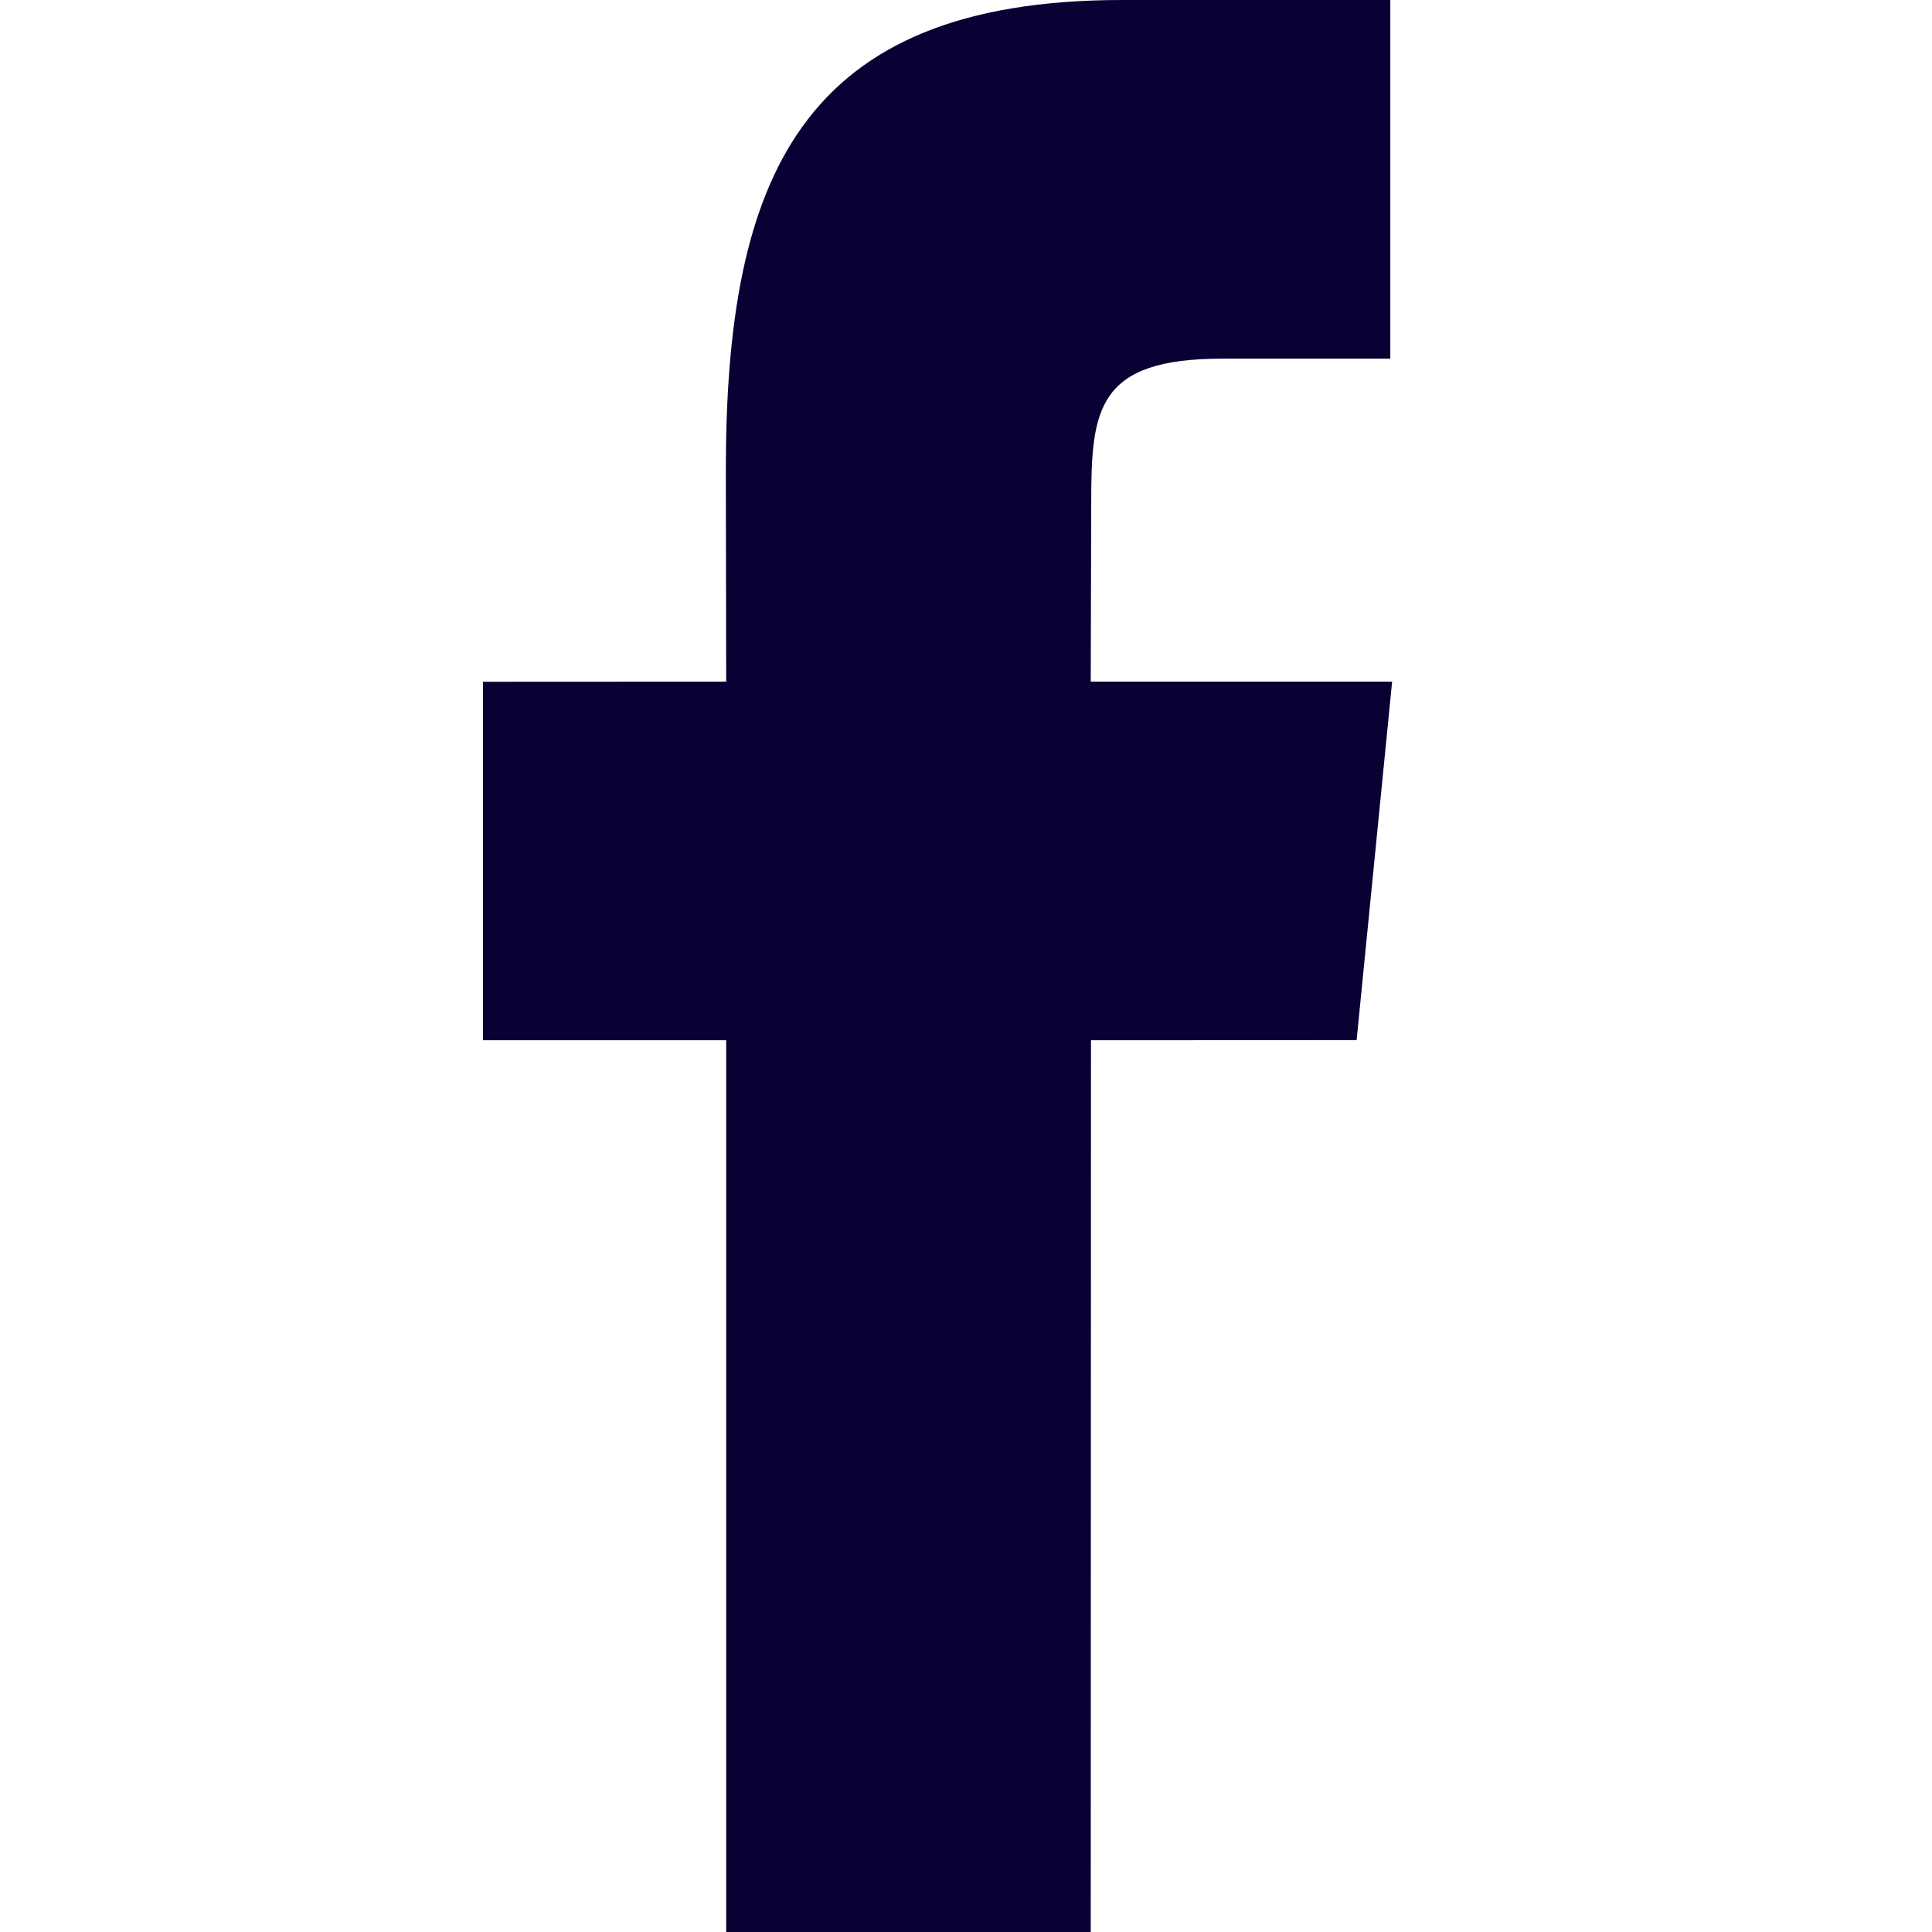
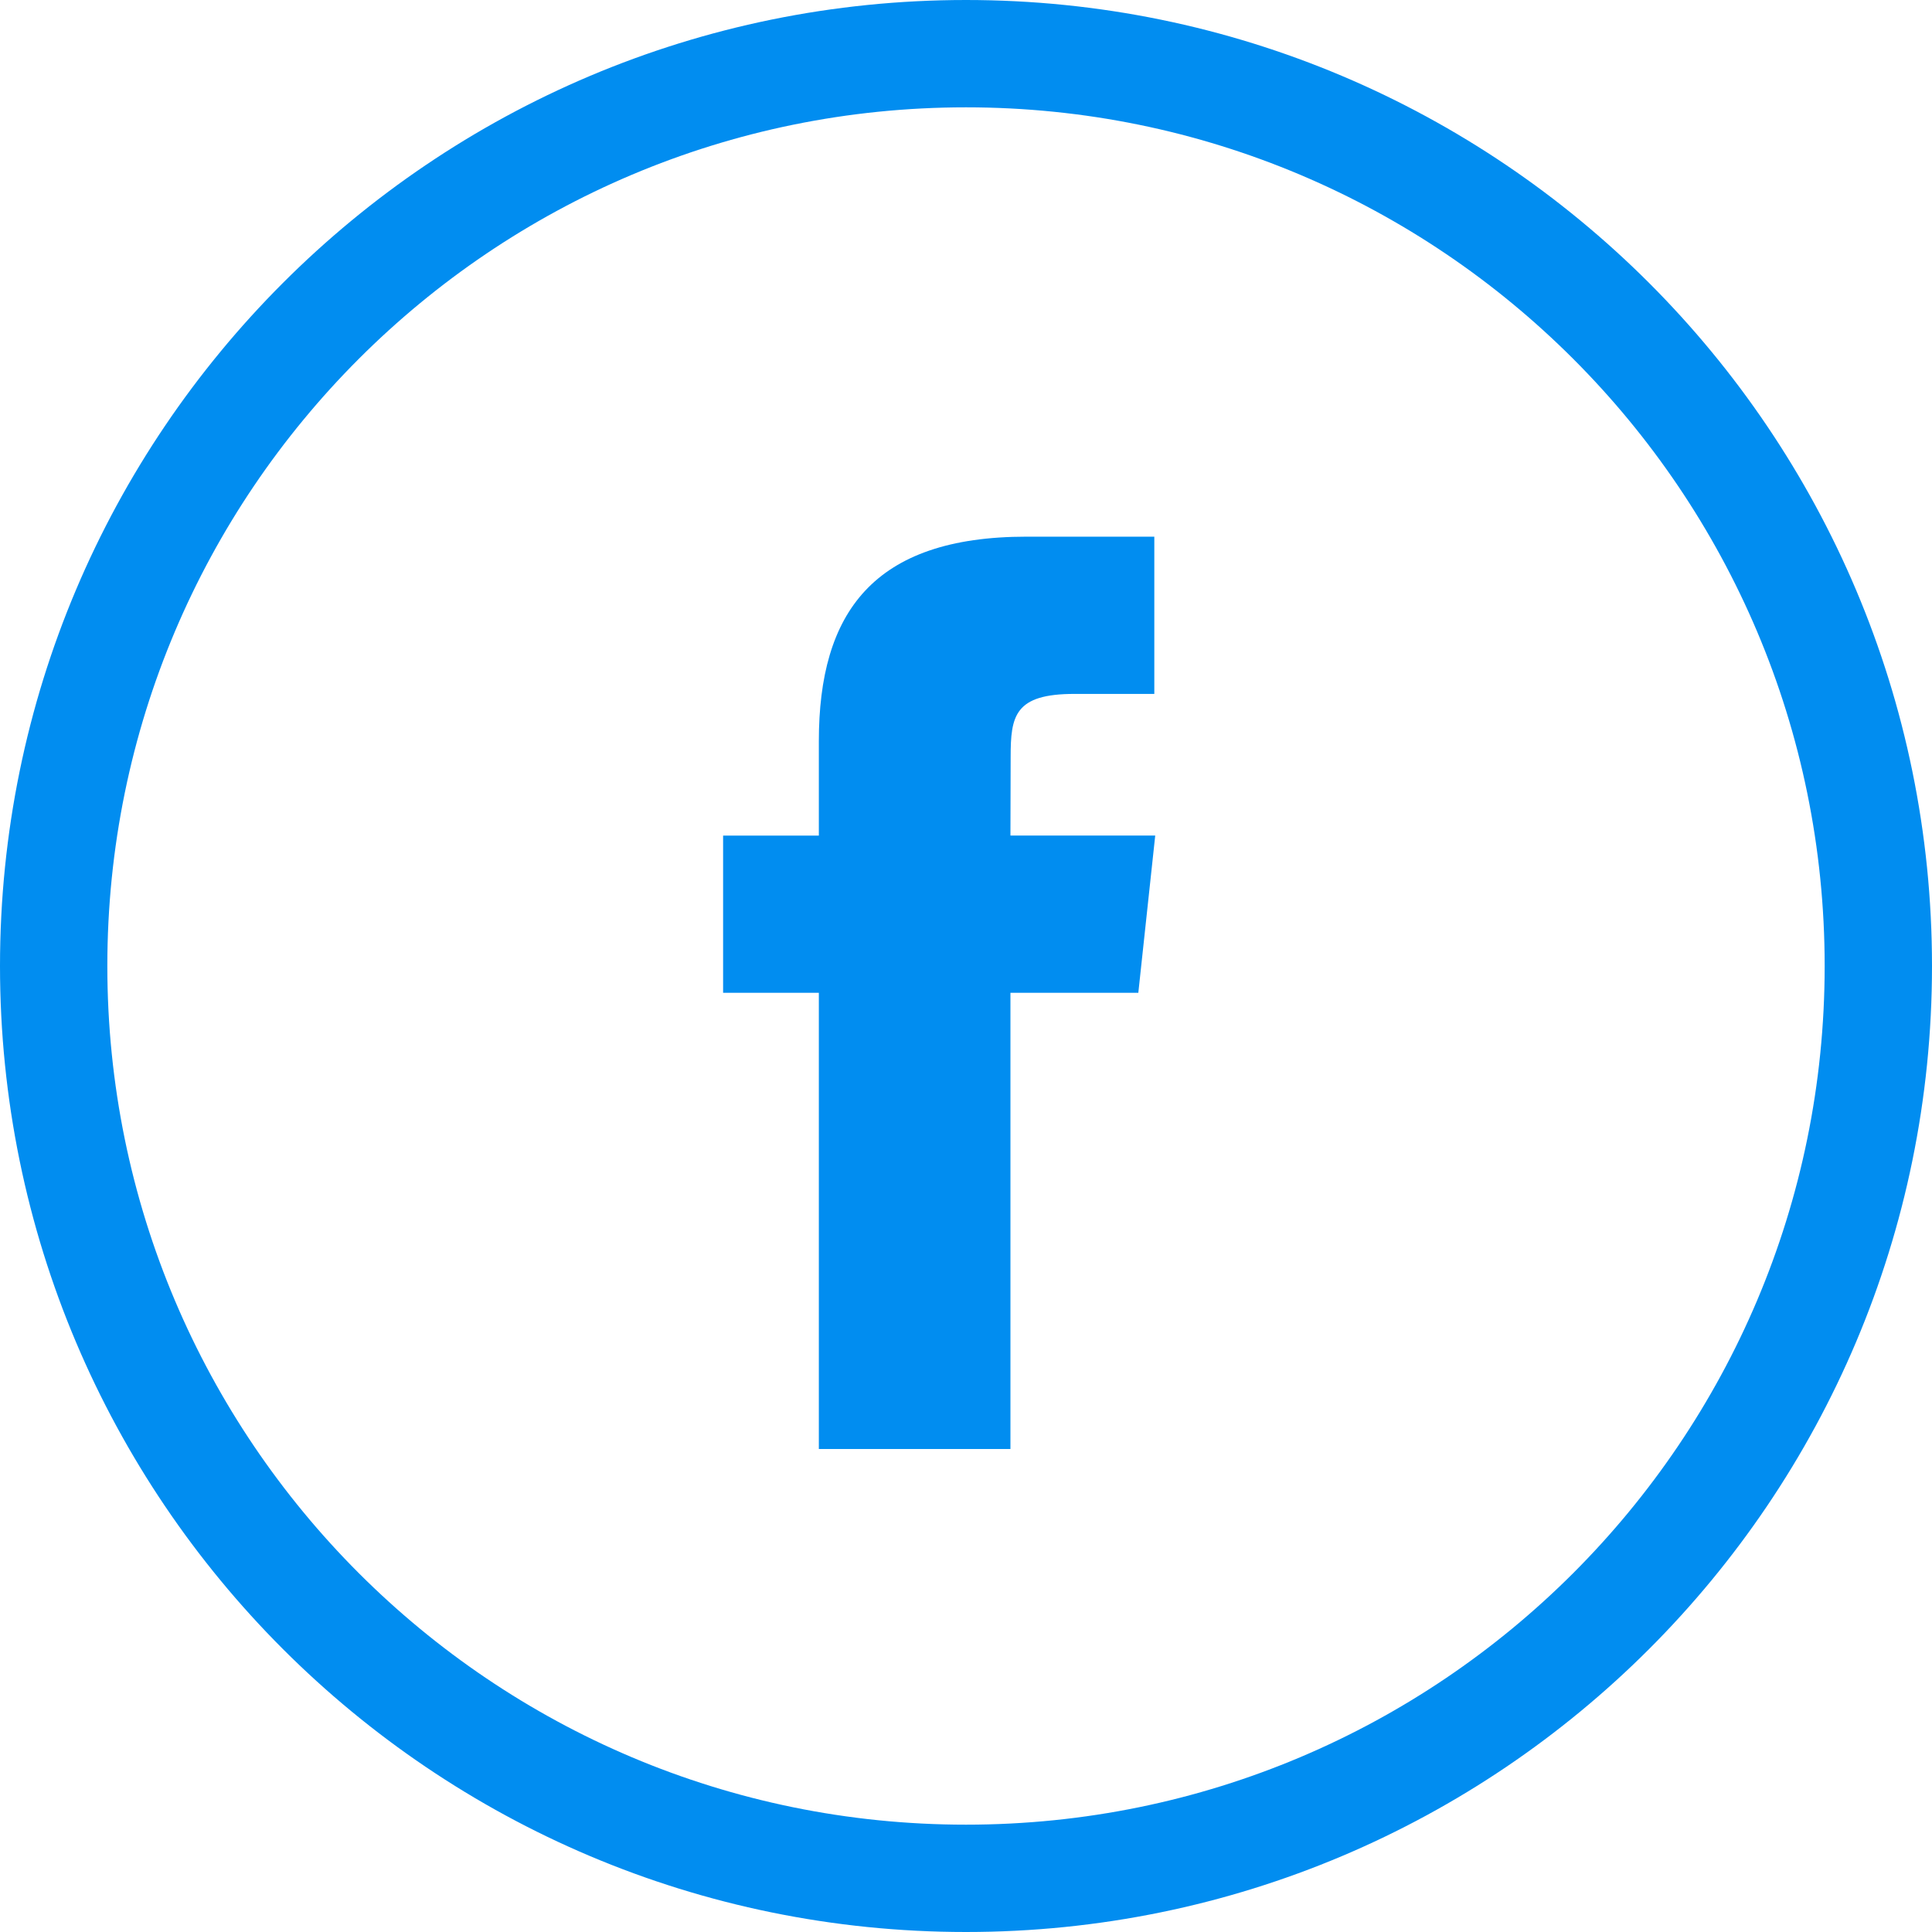
- <svg xmlns="http://www.w3.org/2000/svg" width="16" height="16" viewBox="0 0 16 16" fill="none">
-   <path d="M9.033 16H6.014V8.615H4V5.646L6.014 5.645L6.011 3.896C6.011 1.474 6.625 0 9.293 0H11.514V2.97H10.126C9.087 2.97 9.037 3.385 9.037 4.159L9.033 5.645H11.529L11.235 8.614L9.035 8.615L9.033 16Z" fill="#080134" />
+ <svg xmlns="http://www.w3.org/2000/svg" width="36" height="36" viewBox="0 0 36 36" fill="none">
+   <path d="M18 35C27.389 35 35 27.389 35 18C35 8.611 27.389 1 18 1C8.611 1 1 8.611 1 18C1 27.389 8.611 35 18 35Z" stroke="#018DF0" stroke-width="2" />
+   <path fill-rule="evenodd" clip-rule="evenodd" d="M18.828 27V18.499H21.211L21.526 15.569H18.828L18.832 14.103C18.832 13.339 18.906 12.93 20.02 12.93H21.509V10H19.127C16.265 10 15.258 11.421 15.258 13.811V15.57H13.474V18.499H15.258V27H18.828Z" fill="#018DF0" />
</svg>
